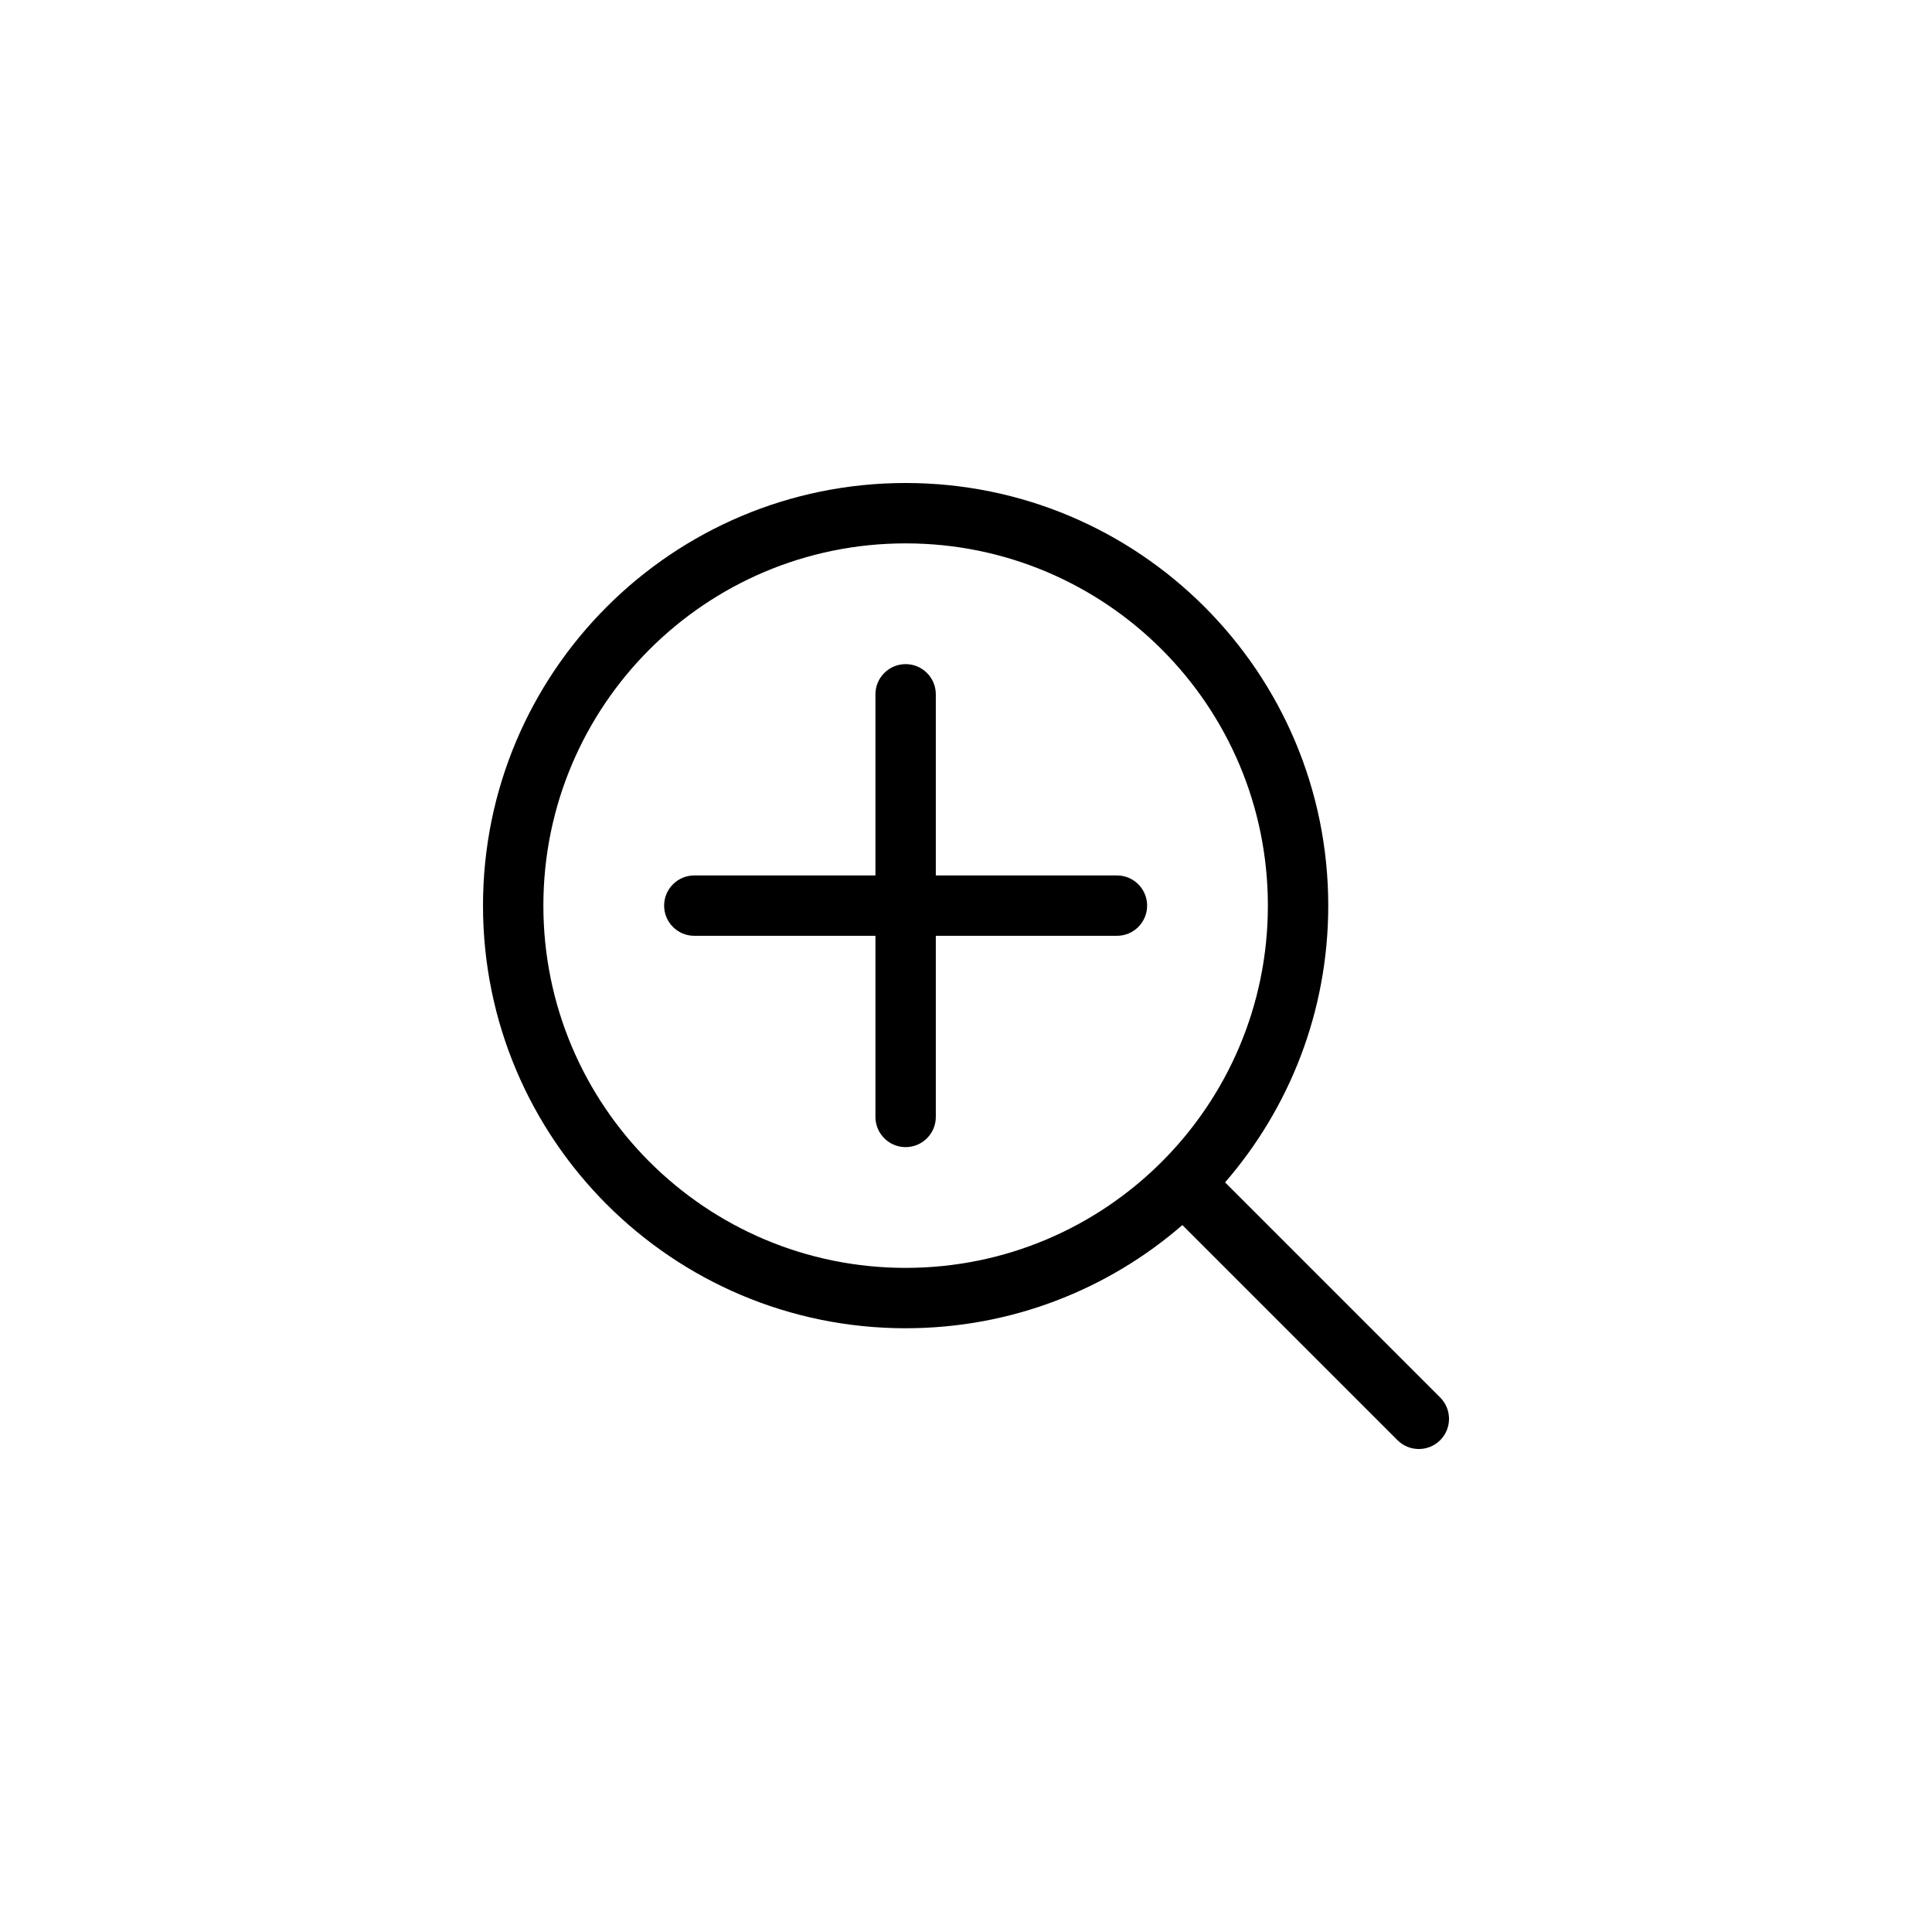
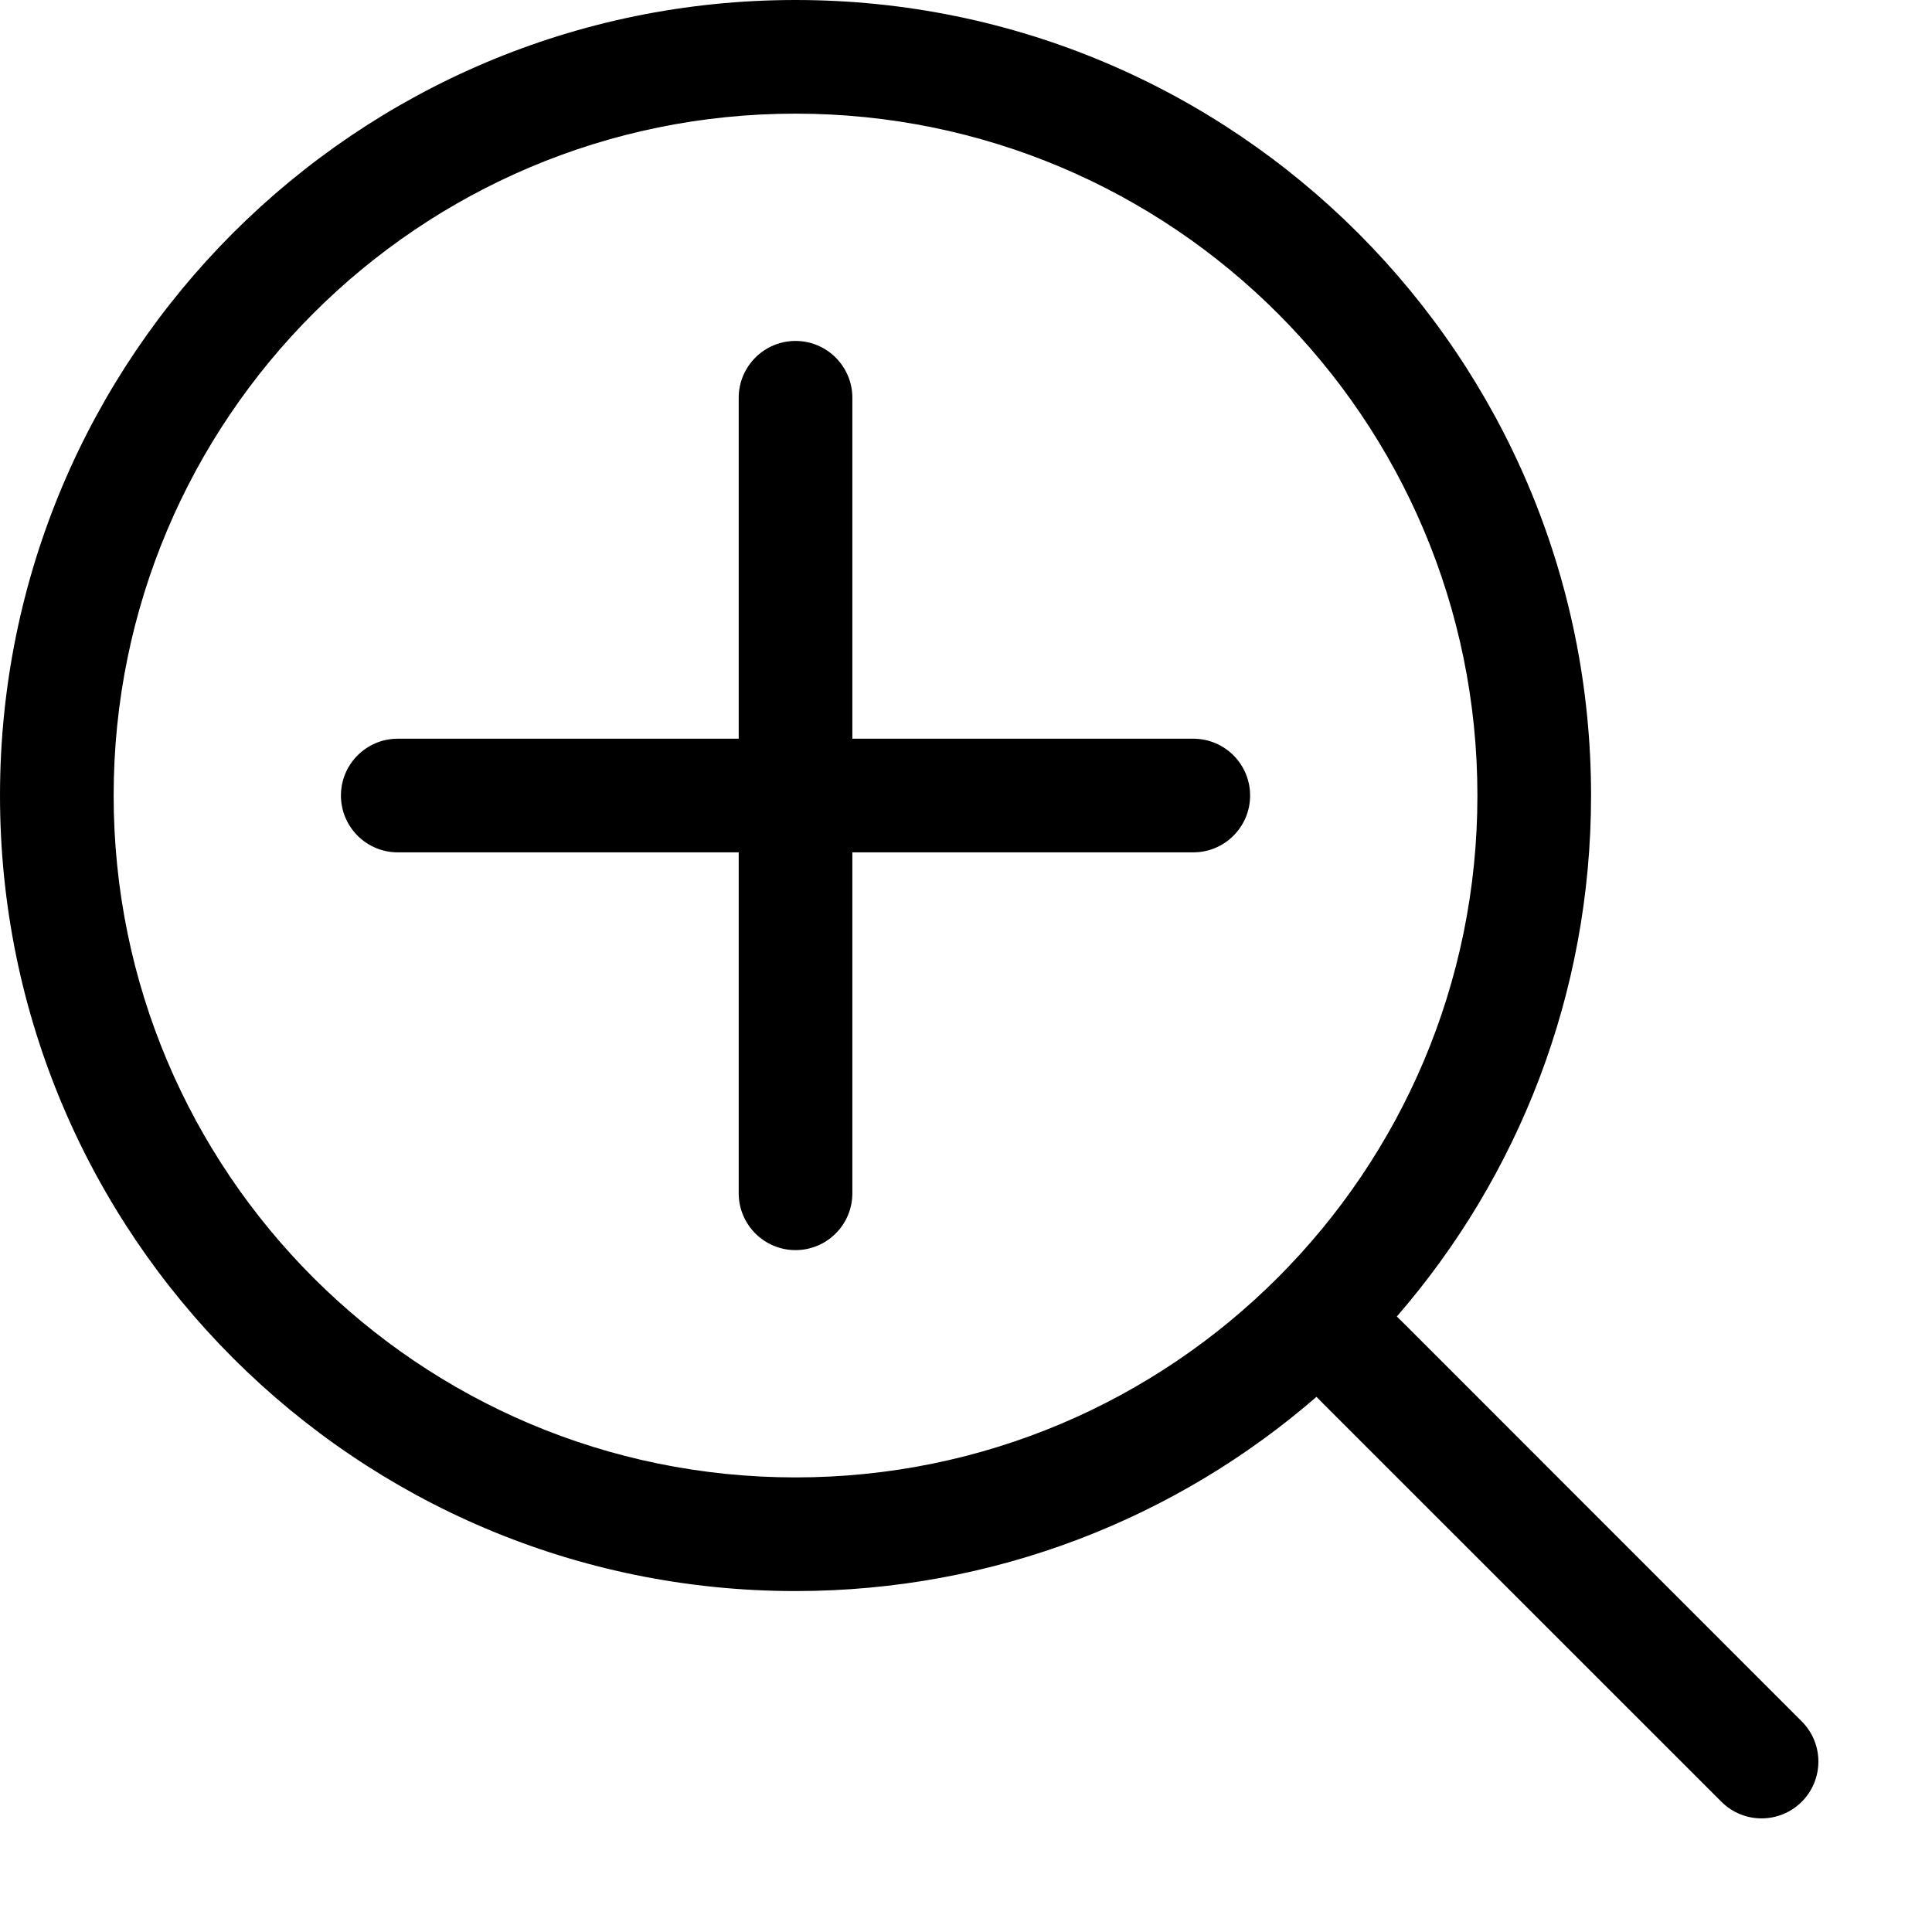
- <svg xmlns="http://www.w3.org/2000/svg" viewBox="0 0 32 32" fill="none">
-   <path fill-rule="evenodd" clip-rule="evenodd" d="M9 15c0-3.314 2.686-6 6-6s6 2.686 6 6-2.686 6-6 6-6-2.686-6-6zm6-7c-3.866 0-7 3.134-7 7s3.134 7 7 7c1.753 0 3.356-.644 4.584-1.709l.063.063 3.5 3.5c.195.195.512.195.707 0 .195-.195.195-.512 0-.707l-3.5-3.5-.063-.063C21.356 18.356 22 16.753 22 15c0-3.866-3.134-7-7-7zm0 3c.276 0 .5.224.5.5v3h3c.276 0 .5.224.5.5s-.224.5-.5.5h-3v3c0 .276-.224.5-.5.5s-.5-.224-.5-.5v-3h-3c-.276 0-.5-.224-.5-.5s.224-.5.5-.5h3v-3c0-.276.224-.5.5-.5z" fill="currentColor" />
+ <svg xmlns="http://www.w3.org/2000/svg" viewBox="0 0 17 17" fill-rule="evenodd" clip-rule="evenodd" stroke-linejoin="round" stroke-miterlimit="2">
+   <path fill="currentColor" d="M1 7c0-3.314 2.686-6 6-6s6 2.686 6 6-2.686 6-6 6-6-2.686-6-6zm6-7C3.134 0 0 3.134 0 7s3.134 7 7 7c1.753 0 3.356-.644 4.584-1.709l.062.063 3.501 3.5c.195.195.511.195.707 0 .195-.196.195-.512 0-.707l-3.5-3.501-.063-.062C13.356 10.356 14 8.753 14 7c0-3.866-3.134-7-7-7zm0 3c.276 0 .5.224.5.5v3h3c.276 0 .5.224.5.5s-.224.5-.5.5h-3v3c0 .276-.224.5-.5.5s-.5-.224-.5-.5v-3h-3c-.276 0-.5-.224-.5-.5s.224-.5.5-.5h3v-3c0-.276.224-.5.5-.5z" />
</svg>
